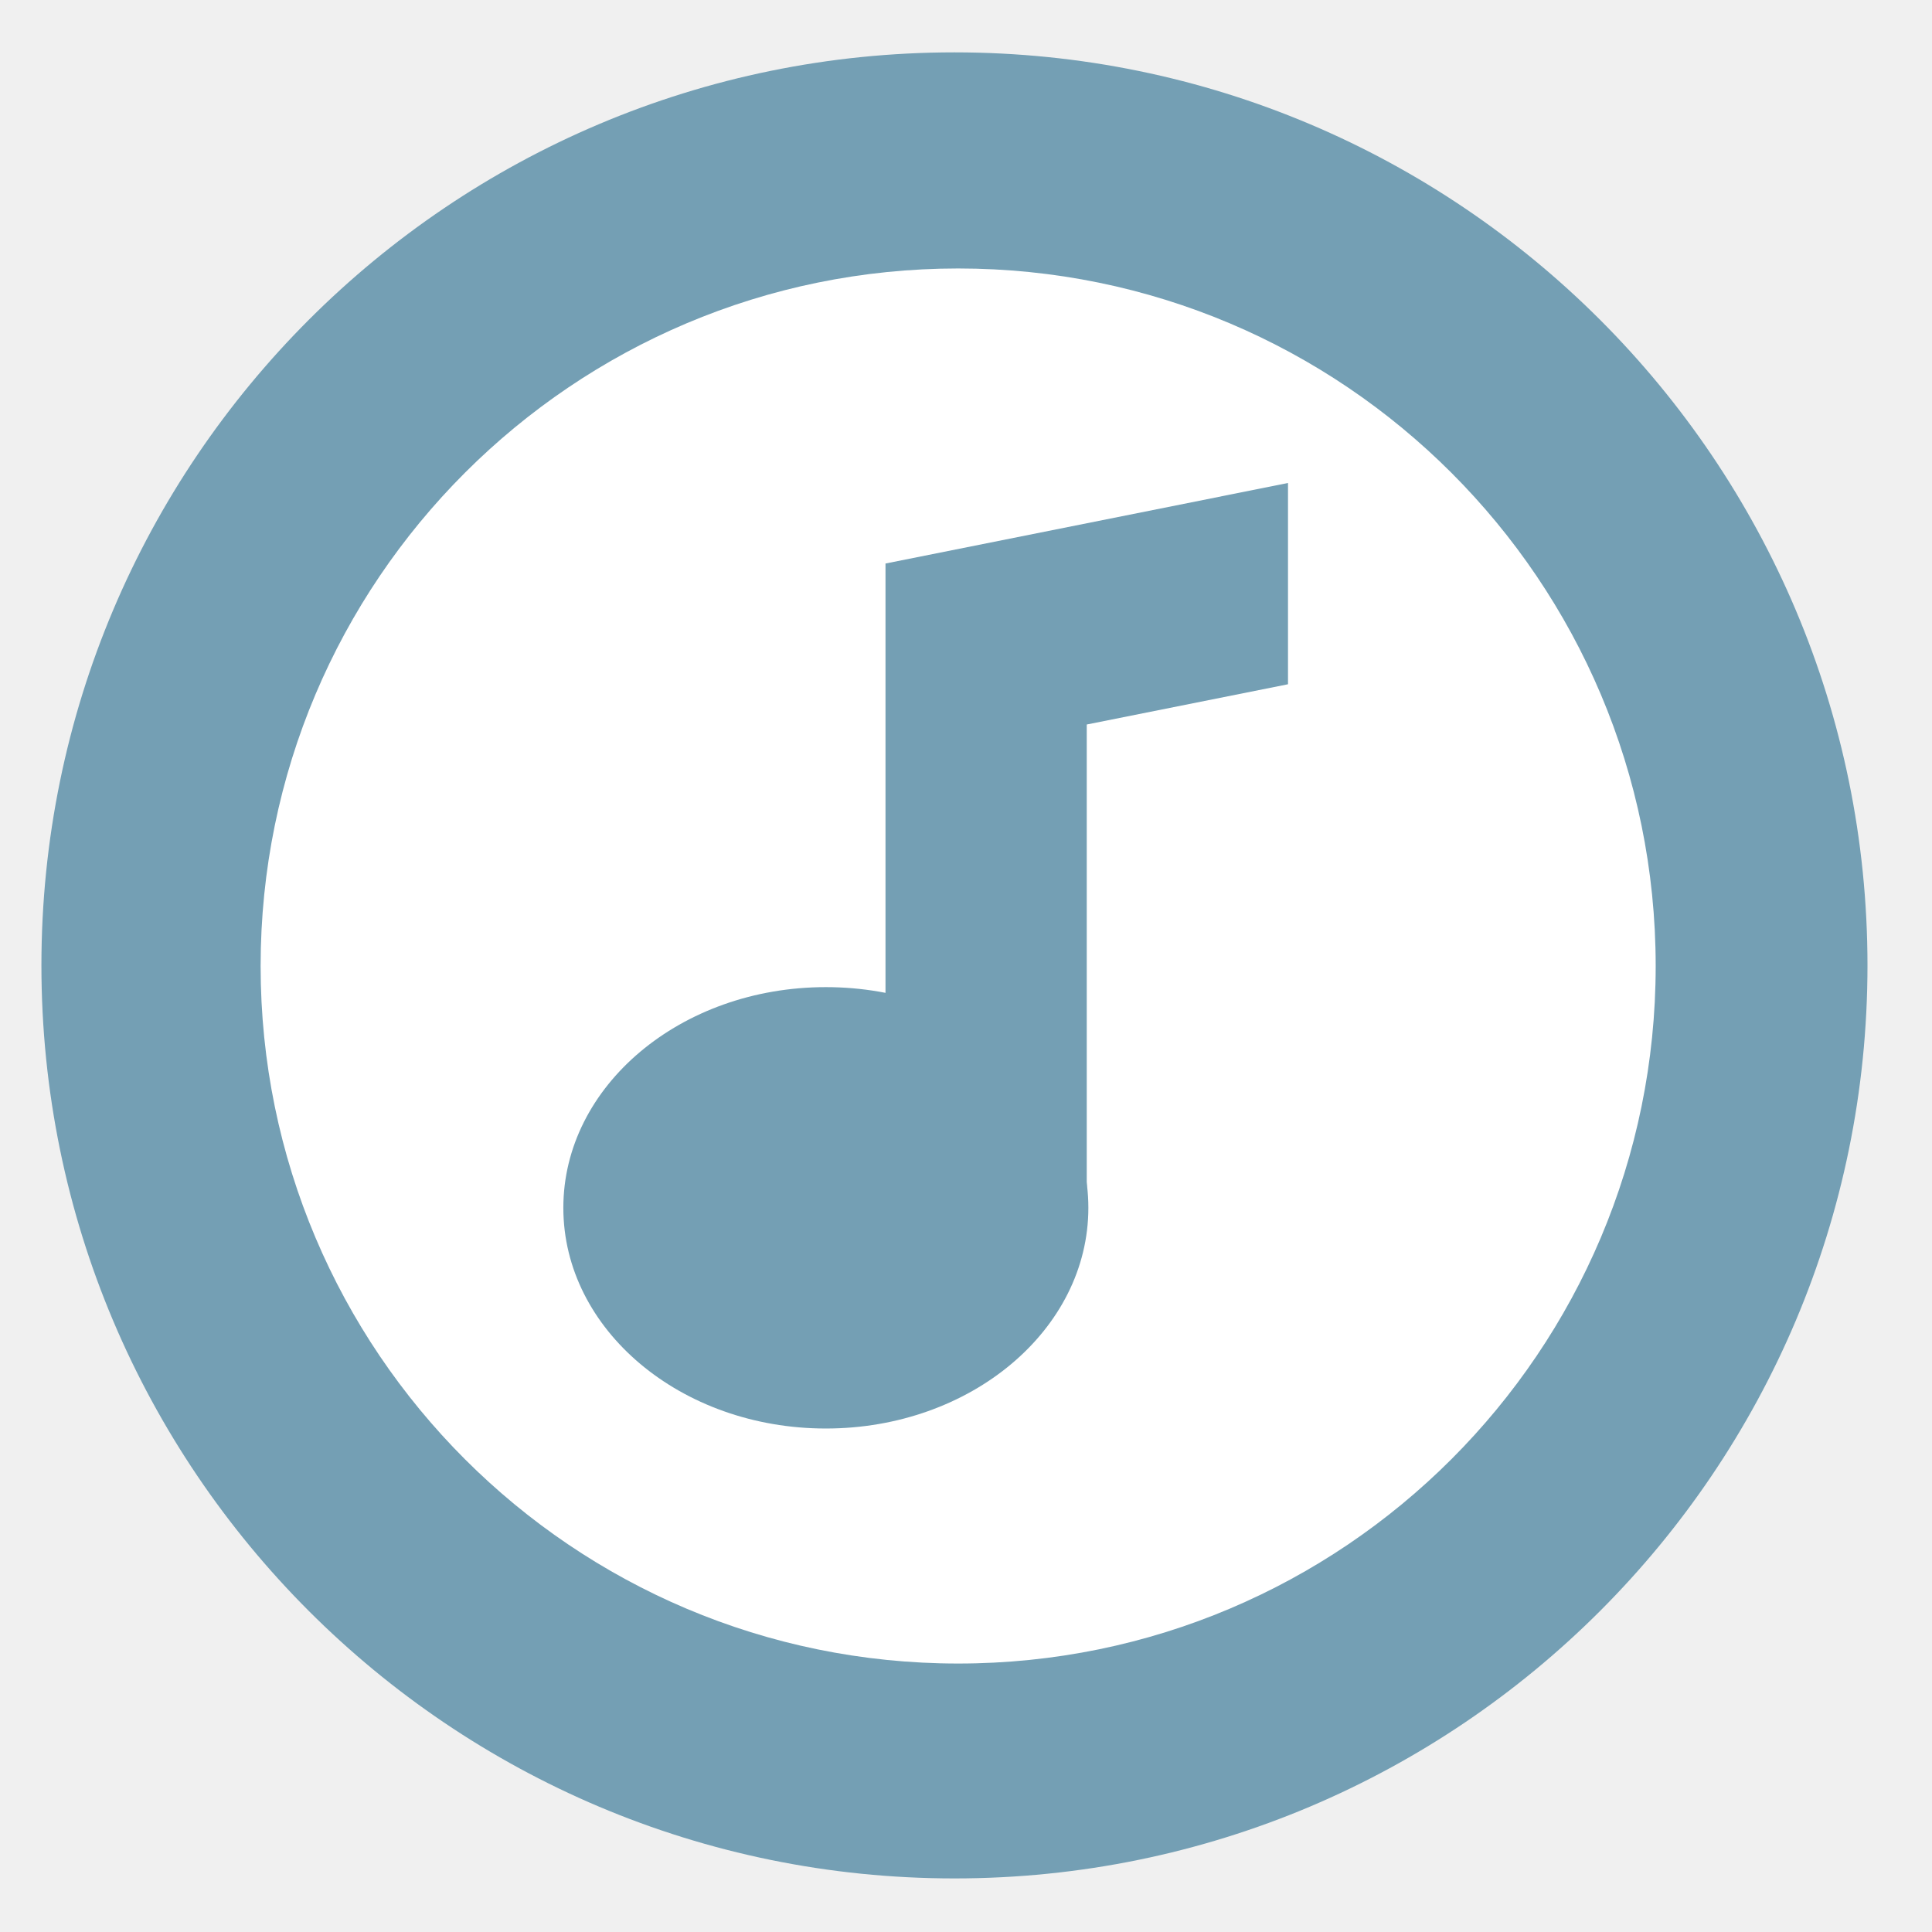
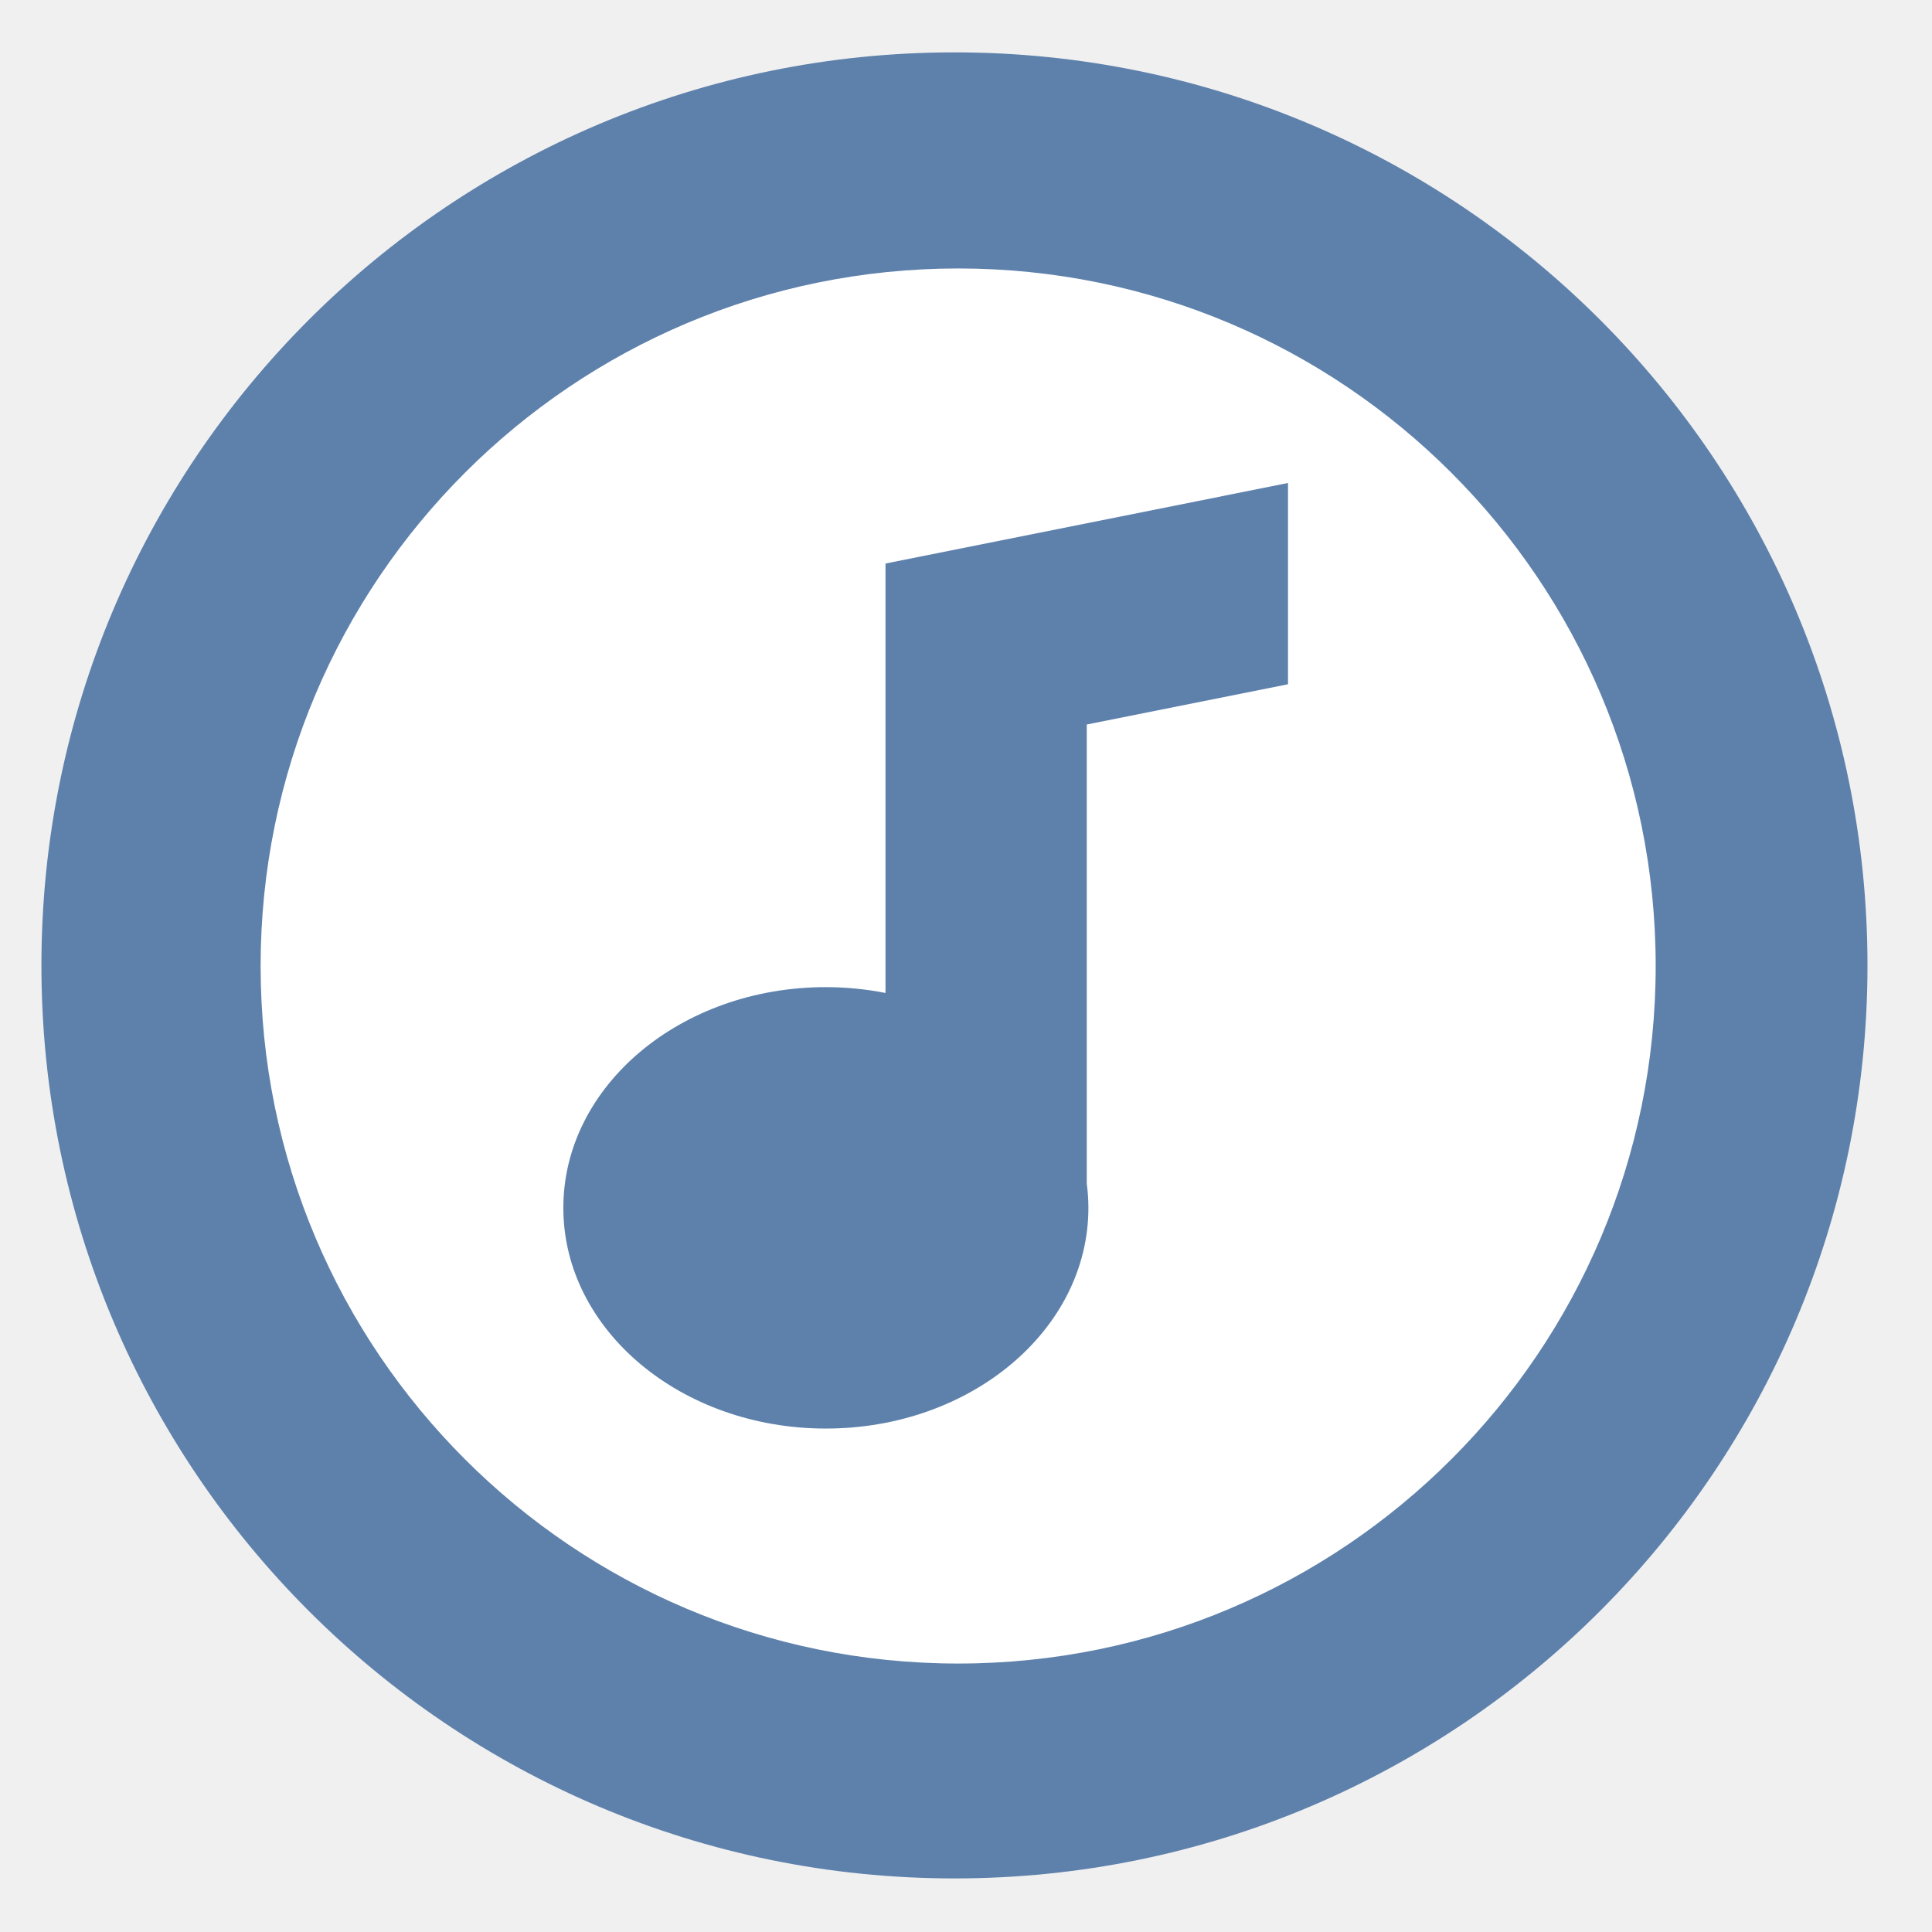
<svg xmlns="http://www.w3.org/2000/svg" height="48" width="48" version="1.1" id="svg16">
  <defs id="defs20">
    <radialGradient gradientTransform="matrix(3.57049e-7,-0.102549,-0.288309,-1.33269e-7,78.9847,88.97326)" r="21.167" fy="189.579" fx="450.909" cy="189.579" cx="450.909" gradientUnits="userSpaceOnUse" id="radial0">
      <stop id="stop822" style="stop-color:rgb(0%,0%,0%);stop-opacity:0.314;" offset="0" />
      <stop id="stop824" style="stop-color:rgb(0%,0%,0%);stop-opacity:0.275;" offset="0.222" />
      <stop id="stop826" style="stop-color:rgb(0%,0%,0%);stop-opacity:0;" offset="1" />
    </radialGradient>
    <radialGradient gradientTransform="matrix(-3.57049e-7,0.102549,0.288309,1.33269e-7,-31.68591,-4.375346)" r="21.167" fy="189.579" fx="450.909" cy="189.579" cx="450.909" gradientUnits="userSpaceOnUse" id="radial1">
      <stop id="stop829" style="stop-color:rgb(0%,0%,0%);stop-opacity:0.314;" offset="0" />
      <stop id="stop831" style="stop-color:rgb(0%,0%,0%);stop-opacity:0.275;" offset="0.222" />
      <stop id="stop833" style="stop-color:rgb(0%,0%,0%);stop-opacity:0;" offset="1" />
    </radialGradient>
    <radialGradient gradientTransform="matrix(-3.57049e-7,-0.102549,0.288309,-1.33269e-7,-31.68591,88.97326)" r="21.167" fy="189.579" fx="450.909" cy="189.579" cx="450.909" gradientUnits="userSpaceOnUse" id="radial2">
      <stop id="stop836" style="stop-color:rgb(0%,0%,0%);stop-opacity:0.314;" offset="0" />
      <stop id="stop838" style="stop-color:rgb(0%,0%,0%);stop-opacity:0.275;" offset="0.222" />
      <stop id="stop840" style="stop-color:rgb(0%,0%,0%);stop-opacity:0;" offset="1" />
    </radialGradient>
    <radialGradient gradientTransform="matrix(3.57049e-7,0.102549,-0.288309,1.33269e-7,78.98469,-4.375346)" r="21.167" fy="189.579" fx="450.909" cy="189.579" cx="450.909" gradientUnits="userSpaceOnUse" id="radial3">
      <stop id="stop843" style="stop-color:rgb(0%,0%,0%);stop-opacity:0.314;" offset="0" />
      <stop id="stop845" style="stop-color:rgb(0%,0%,0%);stop-opacity:0.275;" offset="0.222" />
      <stop id="stop847" style="stop-color:rgb(0%,0%,0%);stop-opacity:0;" offset="1" />
    </radialGradient>
    <linearGradient gradientTransform="matrix(0.0273881,0,0,0.082039,16.65658,23.14285)" y2="254.667" x2="255.323" y1="233.5" x1="255.323" gradientUnits="userSpaceOnUse" id="linear0">
      <stop id="stop850" style="stop-color:rgb(0%,0%,0%);stop-opacity:0.275;" offset="0" />
      <stop id="stop852" style="stop-color:rgb(0%,0%,0%);stop-opacity:0;" offset="1" />
    </linearGradient>
    <linearGradient gradientTransform="matrix(0.093759,0,0,0.093759,0,20.15817)" y2="-168.667" x2="254" y1="233.5" x1="254" gradientUnits="userSpaceOnUse" id="linear1">
      <stop id="stop855" style="stop-color:rgb(100%,43.922%,26.275%);stop-opacity:1;" offset="0" />
      <stop id="stop857" style="stop-color:rgb(100%,54.118%,39.608%);stop-opacity:1;" offset="1" />
    </linearGradient>
    <linearGradient gradientTransform="matrix(0.093759,0,0,0.093759,0,20.15817)" y2="-84" x2="254" y1="148.833" x1="254" gradientUnits="userSpaceOnUse" id="linear2">
      <stop id="stop860" style="stop-color:rgb(74.118%,74.118%,74.118%);stop-opacity:1;" offset="0" />
      <stop id="stop862" style="stop-color:rgb(87.843%,87.843%,87.843%);stop-opacity:1;" offset="1" />
    </linearGradient>
    <linearGradient gradientTransform="matrix(0.08461253,0,0,0.08461253,-19.1629,21.46835)" y2="-84" x2="254" y1="148.833" x1="254" gradientUnits="userSpaceOnUse" id="linear2-3">
      <stop id="stop860-6" style="stop-color:rgb(74.118%,74.118%,74.118%);stop-opacity:1;" offset="0" />
      <stop id="stop862-7" style="stop-color:rgb(87.843%,87.843%,87.843%);stop-opacity:1;" offset="1" />
    </linearGradient>
  </defs>
-   <circle style="opacity:1;fill:#749fb4;fill-opacity:1;stroke:none;stroke-width:6;stroke-linecap:round;stroke-linejoin:round;stroke-miterlimit:4;stroke-dasharray:none;stroke-dashoffset:0;stroke-opacity:1;paint-order:fill markers stroke" id="path4167" cx="23.713" cy="23.985" r="22.684" />
+   <path id="path4167" style="opacity:1;fill:#5e81ac;stroke-width:6;stroke-linecap:round;stroke-linejoin:round;paint-order:fill markers stroke;fill-opacity:1" d="M 46.397,23.985 A 22.684,22.684 0 0 1 23.713,46.669 22.684,22.684 0 0 1 1.029,23.985 22.684,22.684 0 0 1 23.713,1.301 22.684,22.684 0 0 1 46.397,23.985 Z" />
  <path style="opacity:1;fill:#ffffff;fill-opacity:1;stroke:none;stroke-width:2;stroke-linecap:round;stroke-linejoin:round;stroke-miterlimit:4;stroke-dasharray:none;stroke-dashoffset:0;stroke-opacity:1;paint-order:fill markers stroke" d="M 23.805,6.67 C 14.234,6.67 6.475,14.429 6.475,24 6.475,33.571 14.234,41.33 23.805,41.33 33.376,41.33 41.135,33.571 41.135,24 41.135,14.429 33.376,6.67 23.805,6.67 Z" id="path846" />
-   <ellipse style="opacity:1;fill:#749fb4;fill-opacity:1;stroke:none;stroke-width:2.094;stroke-linecap:round;stroke-linejoin:round;stroke-miterlimit:4;stroke-dasharray:none;stroke-dashoffset:0;stroke-opacity:1;paint-order:fill markers stroke" id="path872" cx="20.518" cy="30.008" rx="6.522" ry="5.483" />
-   <path style="fill:#749fb4;fill-opacity:1;stroke:none;stroke-width:1px;stroke-linecap:butt;stroke-linejoin:miter;stroke-opacity:1" d="M 27,30 V 18 l 5,-1 v -5 l -10,2 v 14 z" id="path874" />
+   <path id="path872" style="opacity:1;fill:#5e81ac;fill-opacity:1;stroke:none;stroke-width:2.094;stroke-linecap:round;stroke-linejoin:round;stroke-miterlimit:4;stroke-dasharray:none;stroke-dashoffset:0;stroke-opacity:1;paint-order:fill markers stroke" d="M 32 12 L 22 14 L 22 24.67 A 6.522 5.483 0 0 0 20.518 24.525 A 6.522 5.483 0 0 0 13.996 30.008 A 6.522 5.483 0 0 0 20.518 35.492 A 6.522 5.483 0 0 0 27.041 30.008 A 6.522 5.483 0 0 0 27 29.404 L 27 18 L 32 17 L 32 12 z " />
</svg>
